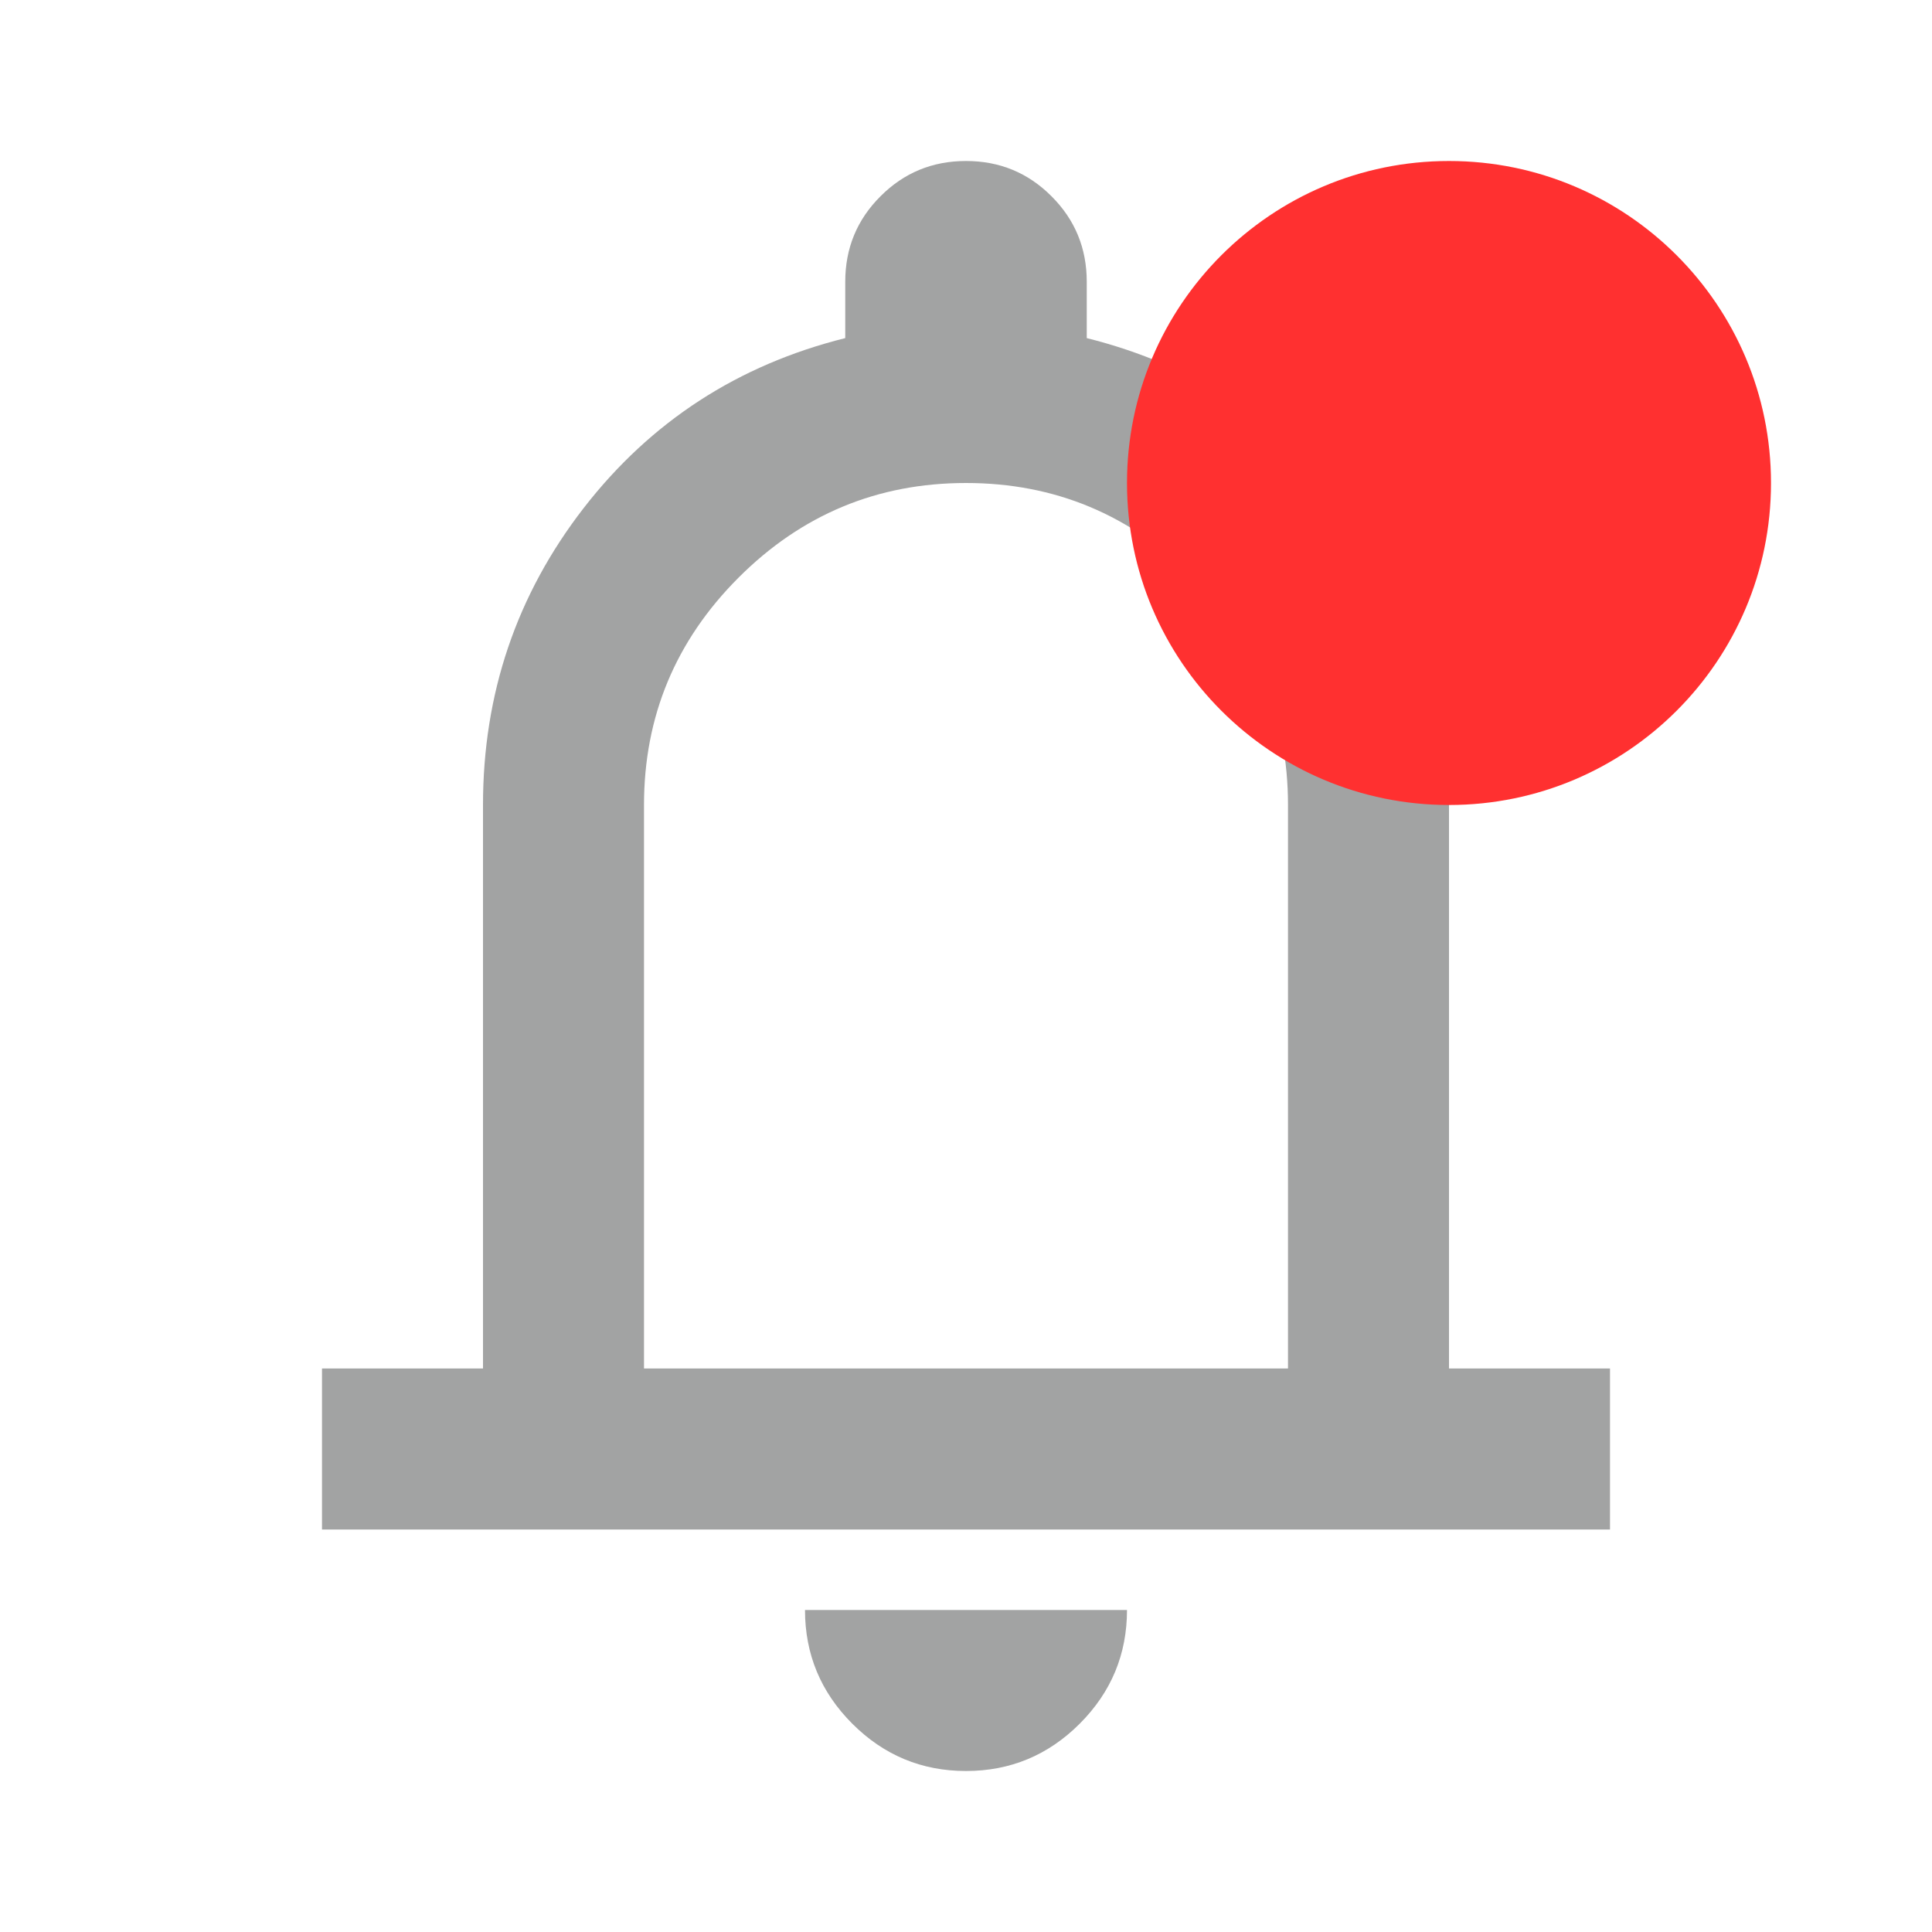
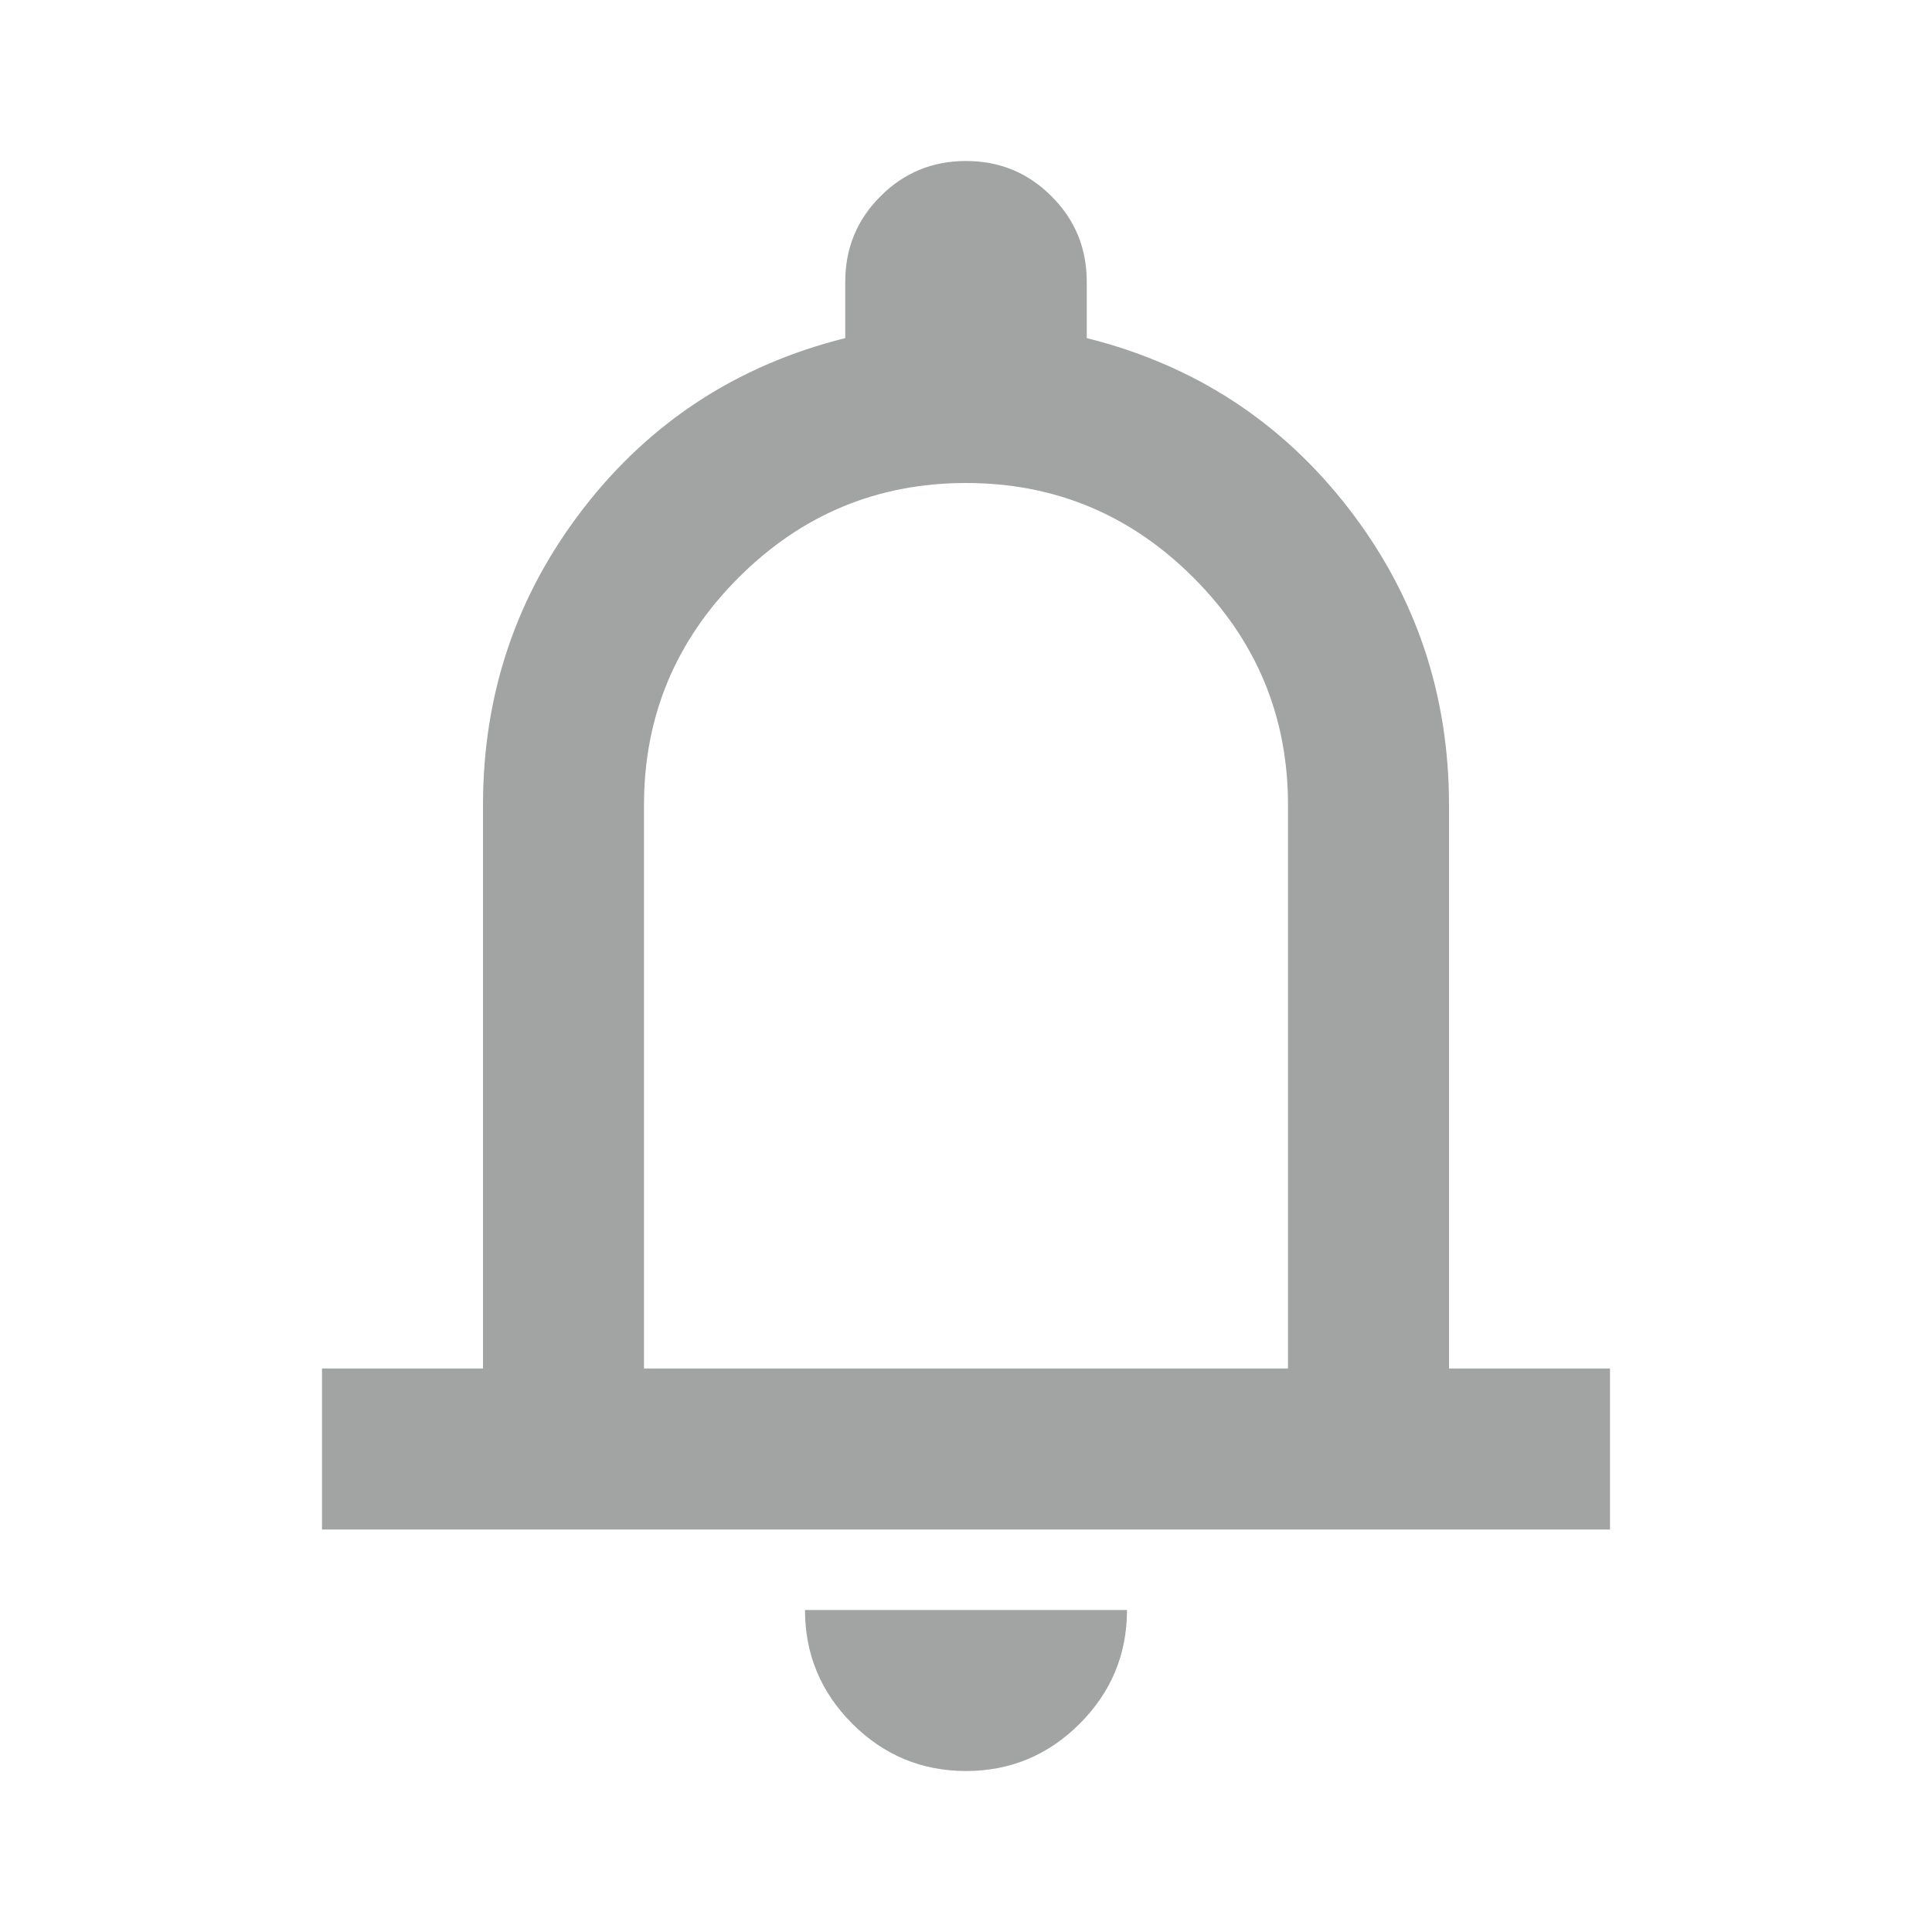
<svg xmlns="http://www.w3.org/2000/svg" width="24" height="24" viewBox="0 0 24 24" fill="none">
  <mask id="mask0_483_1591" style="mask-type:alpha" maskUnits="userSpaceOnUse" x="0" y="0" width="24" height="24">
    <rect width="24" height="24" fill="#64737B" />
  </mask>
  <g mask="url(#mask0_483_1591)">
    <path d="M4 19V17H6V10C6 8.617 6.417 7.388 7.25 6.312C8.083 5.237 9.167 4.533 10.5 4.2V3.5C10.5 3.083 10.646 2.729 10.938 2.438C11.229 2.146 11.583 2 12 2C12.417 2 12.771 2.146 13.062 2.438C13.354 2.729 13.5 3.083 13.5 3.5V4.2C14.833 4.533 15.917 5.237 16.75 6.312C17.583 7.388 18 8.617 18 10V17H20V19H4ZM12 22C11.45 22 10.979 21.804 10.588 21.413C10.196 21.021 10 20.55 10 20H14C14 20.55 13.804 21.021 13.412 21.413C13.021 21.804 12.55 22 12 22ZM8 17H16V10C16 8.9 15.608 7.958 14.825 7.175C14.042 6.392 13.1 6 12 6C10.9 6 9.958 6.392 9.175 7.175C8.392 7.958 8 8.9 8 10V17Z" fill="#A2A3A3" />
-     <circle cx="18" cy="6" r="4" fill="#FF3030" />
  </g>
</svg>
